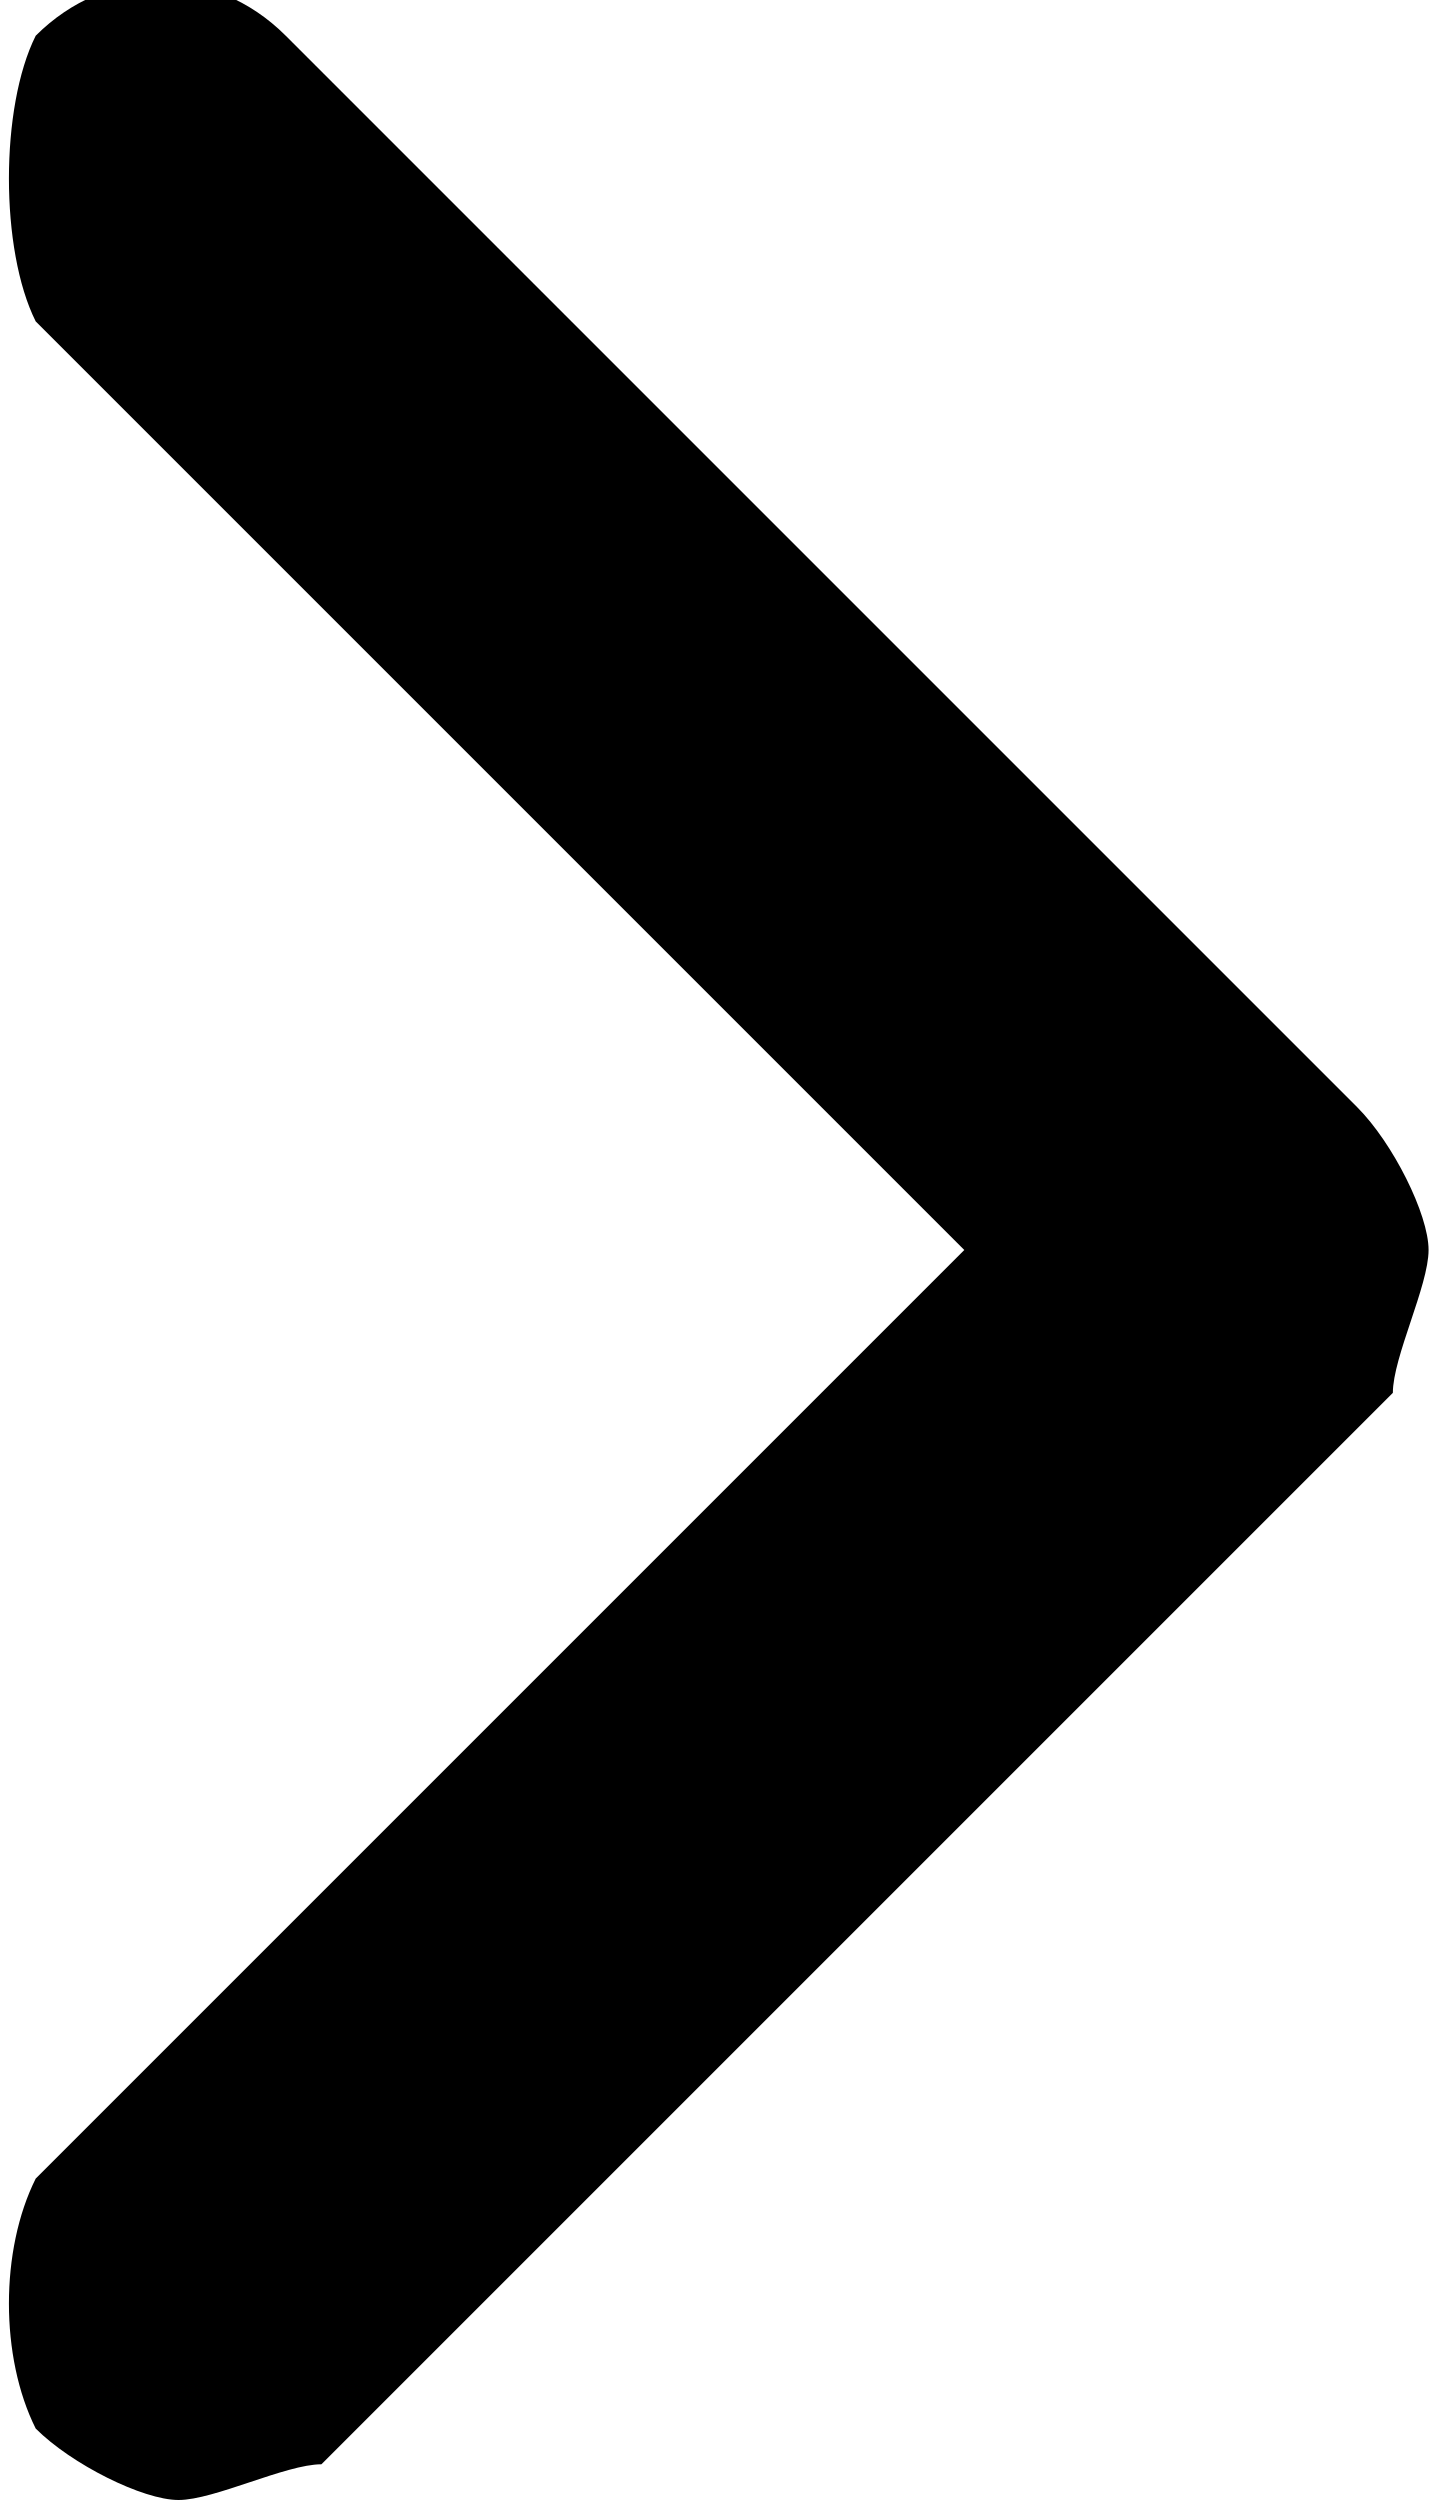
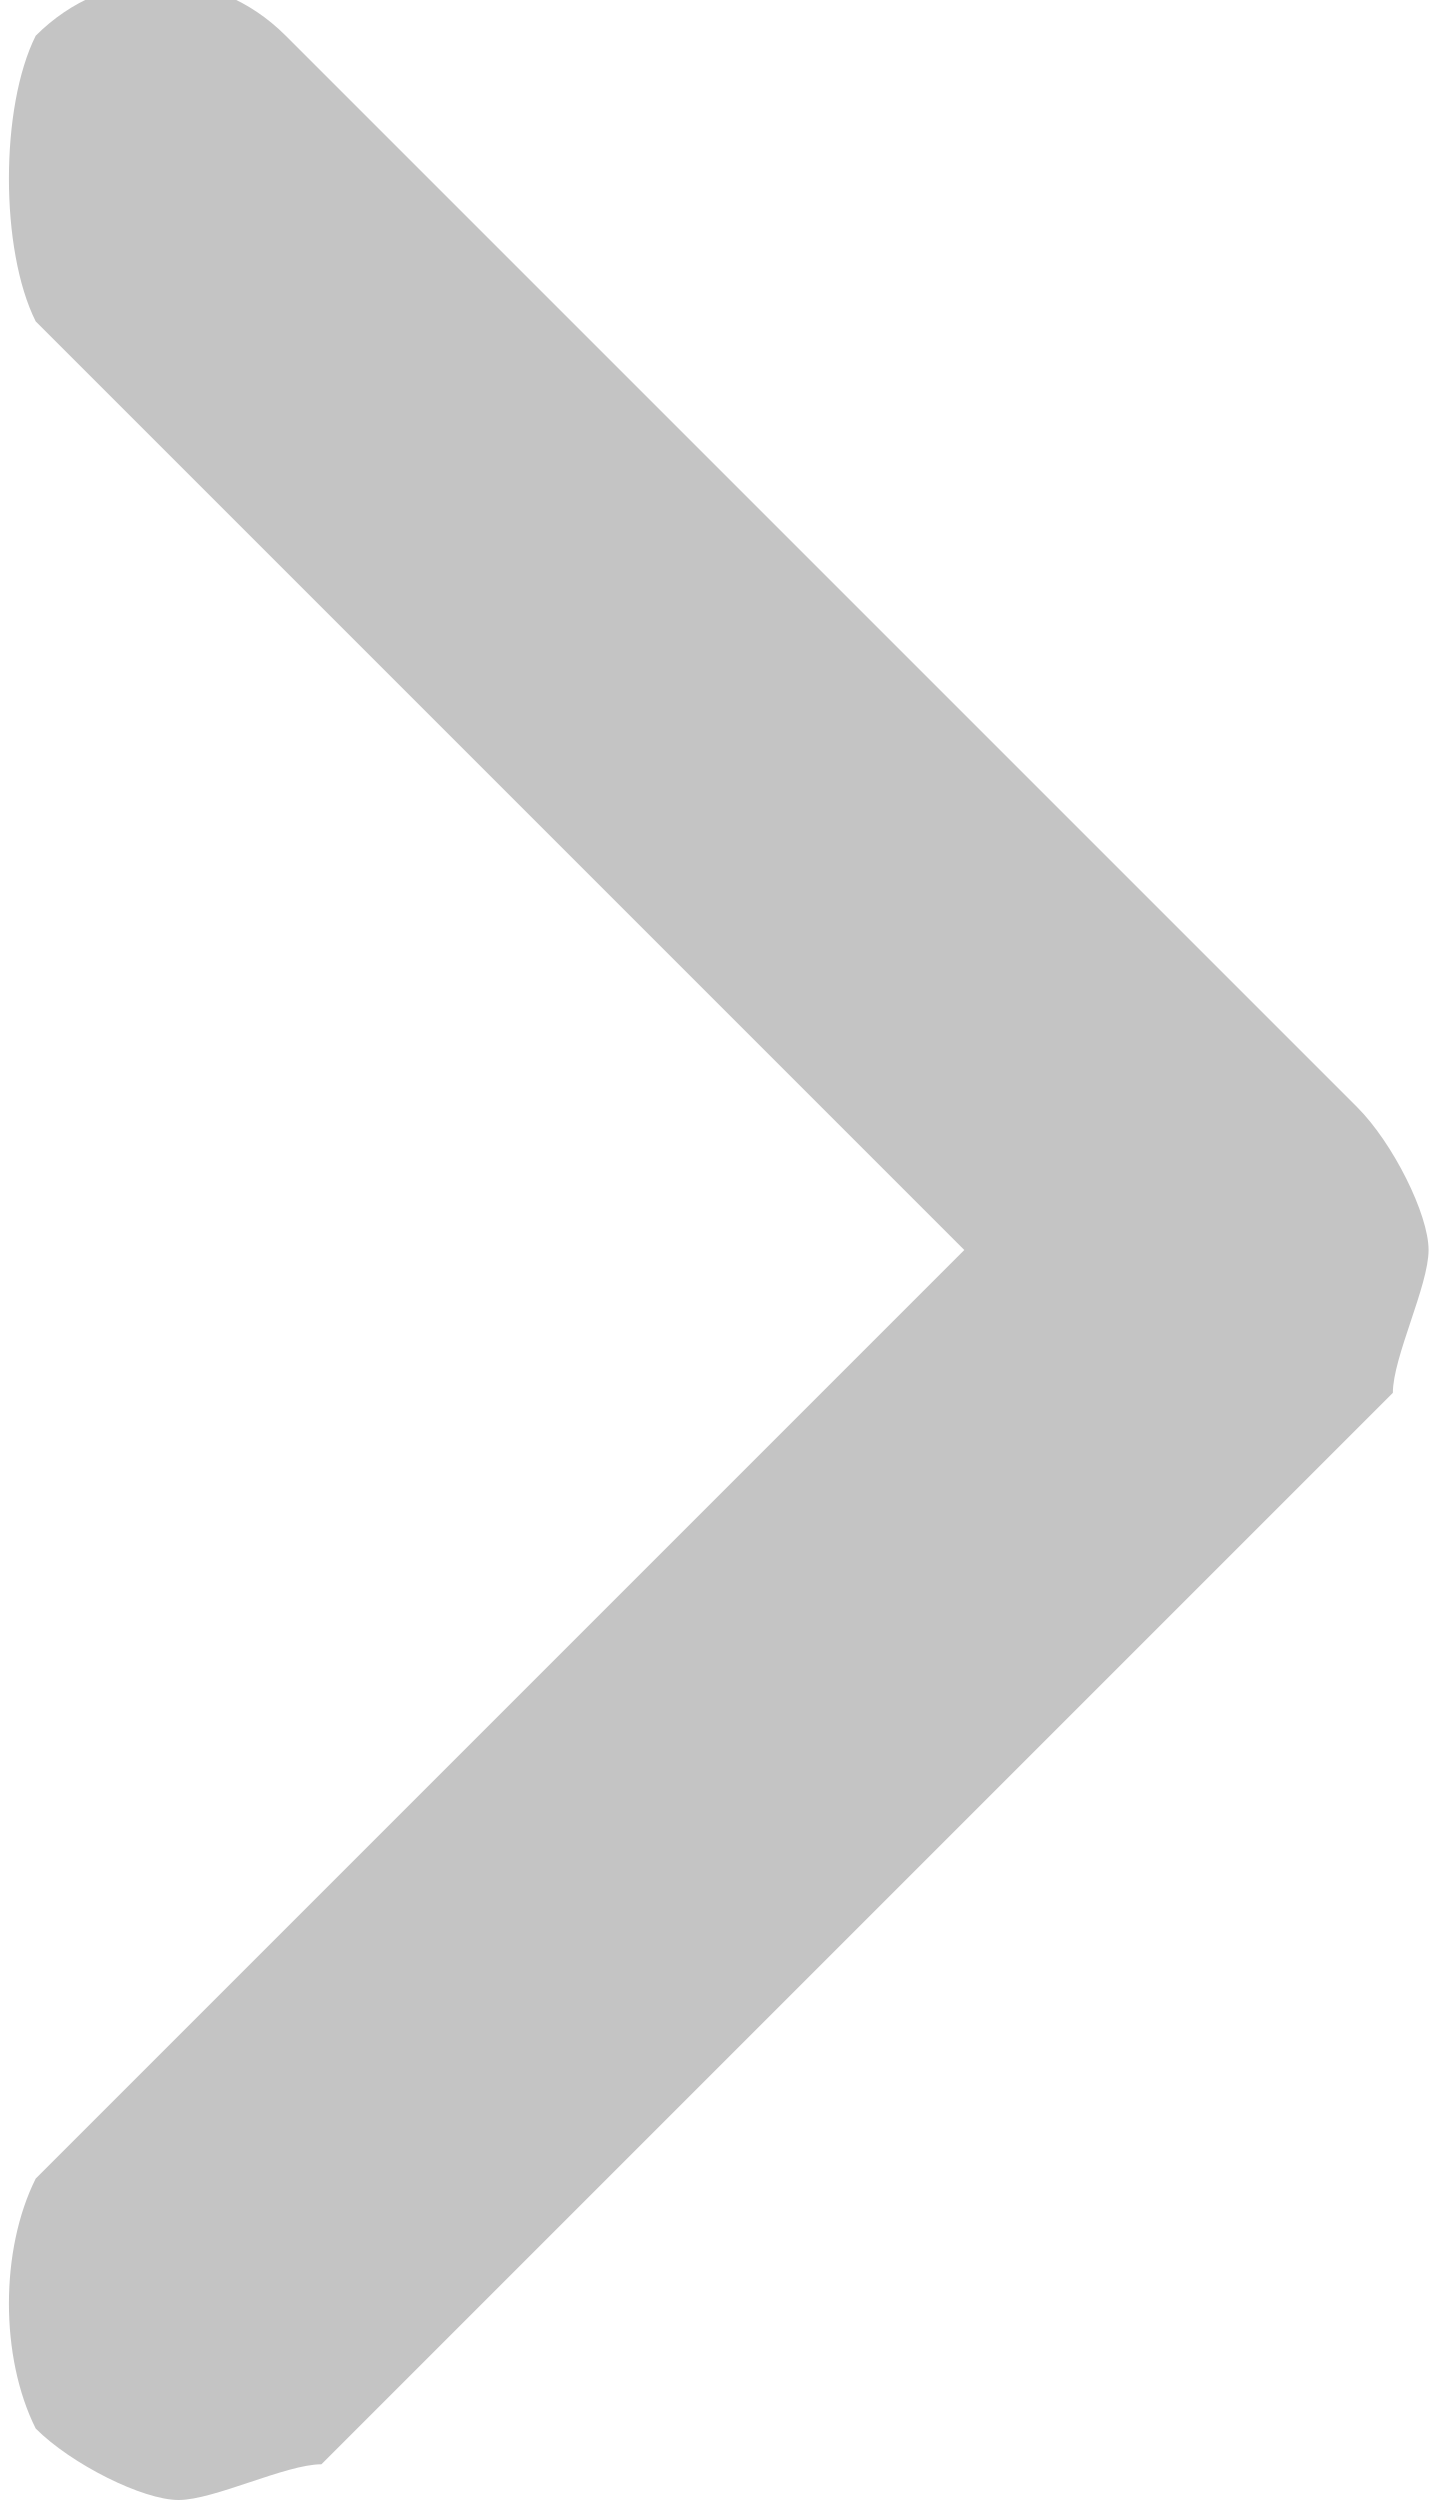
<svg xmlns="http://www.w3.org/2000/svg" width="4" height="7" fill="none">
-   <path fill="#000" d="m3.8 3.1-3-3C.6-.1.3-.1.1.1 0 .3 0 .7.1.9l2.6 2.6L.1 6.1c-.1.2-.1.5 0 .7.1.1.3.2.4.2.1 0 .3-.1.4-.1l3-3c0-.1.1-.3.1-.4 0-.1-.1-.3-.2-.4Z" />
+   <path fill="#c4c4c4" d="m3.8 3.1-3-3C.6-.1.3-.1.1.1 0 .3 0 .7.1.9l2.6 2.6L.1 6.1c-.1.2-.1.5 0 .7.1.1.3.2.4.2.1 0 .3-.1.4-.1l3-3c0-.1.1-.3.1-.4 0-.1-.1-.3-.2-.4Z" />
</svg>
